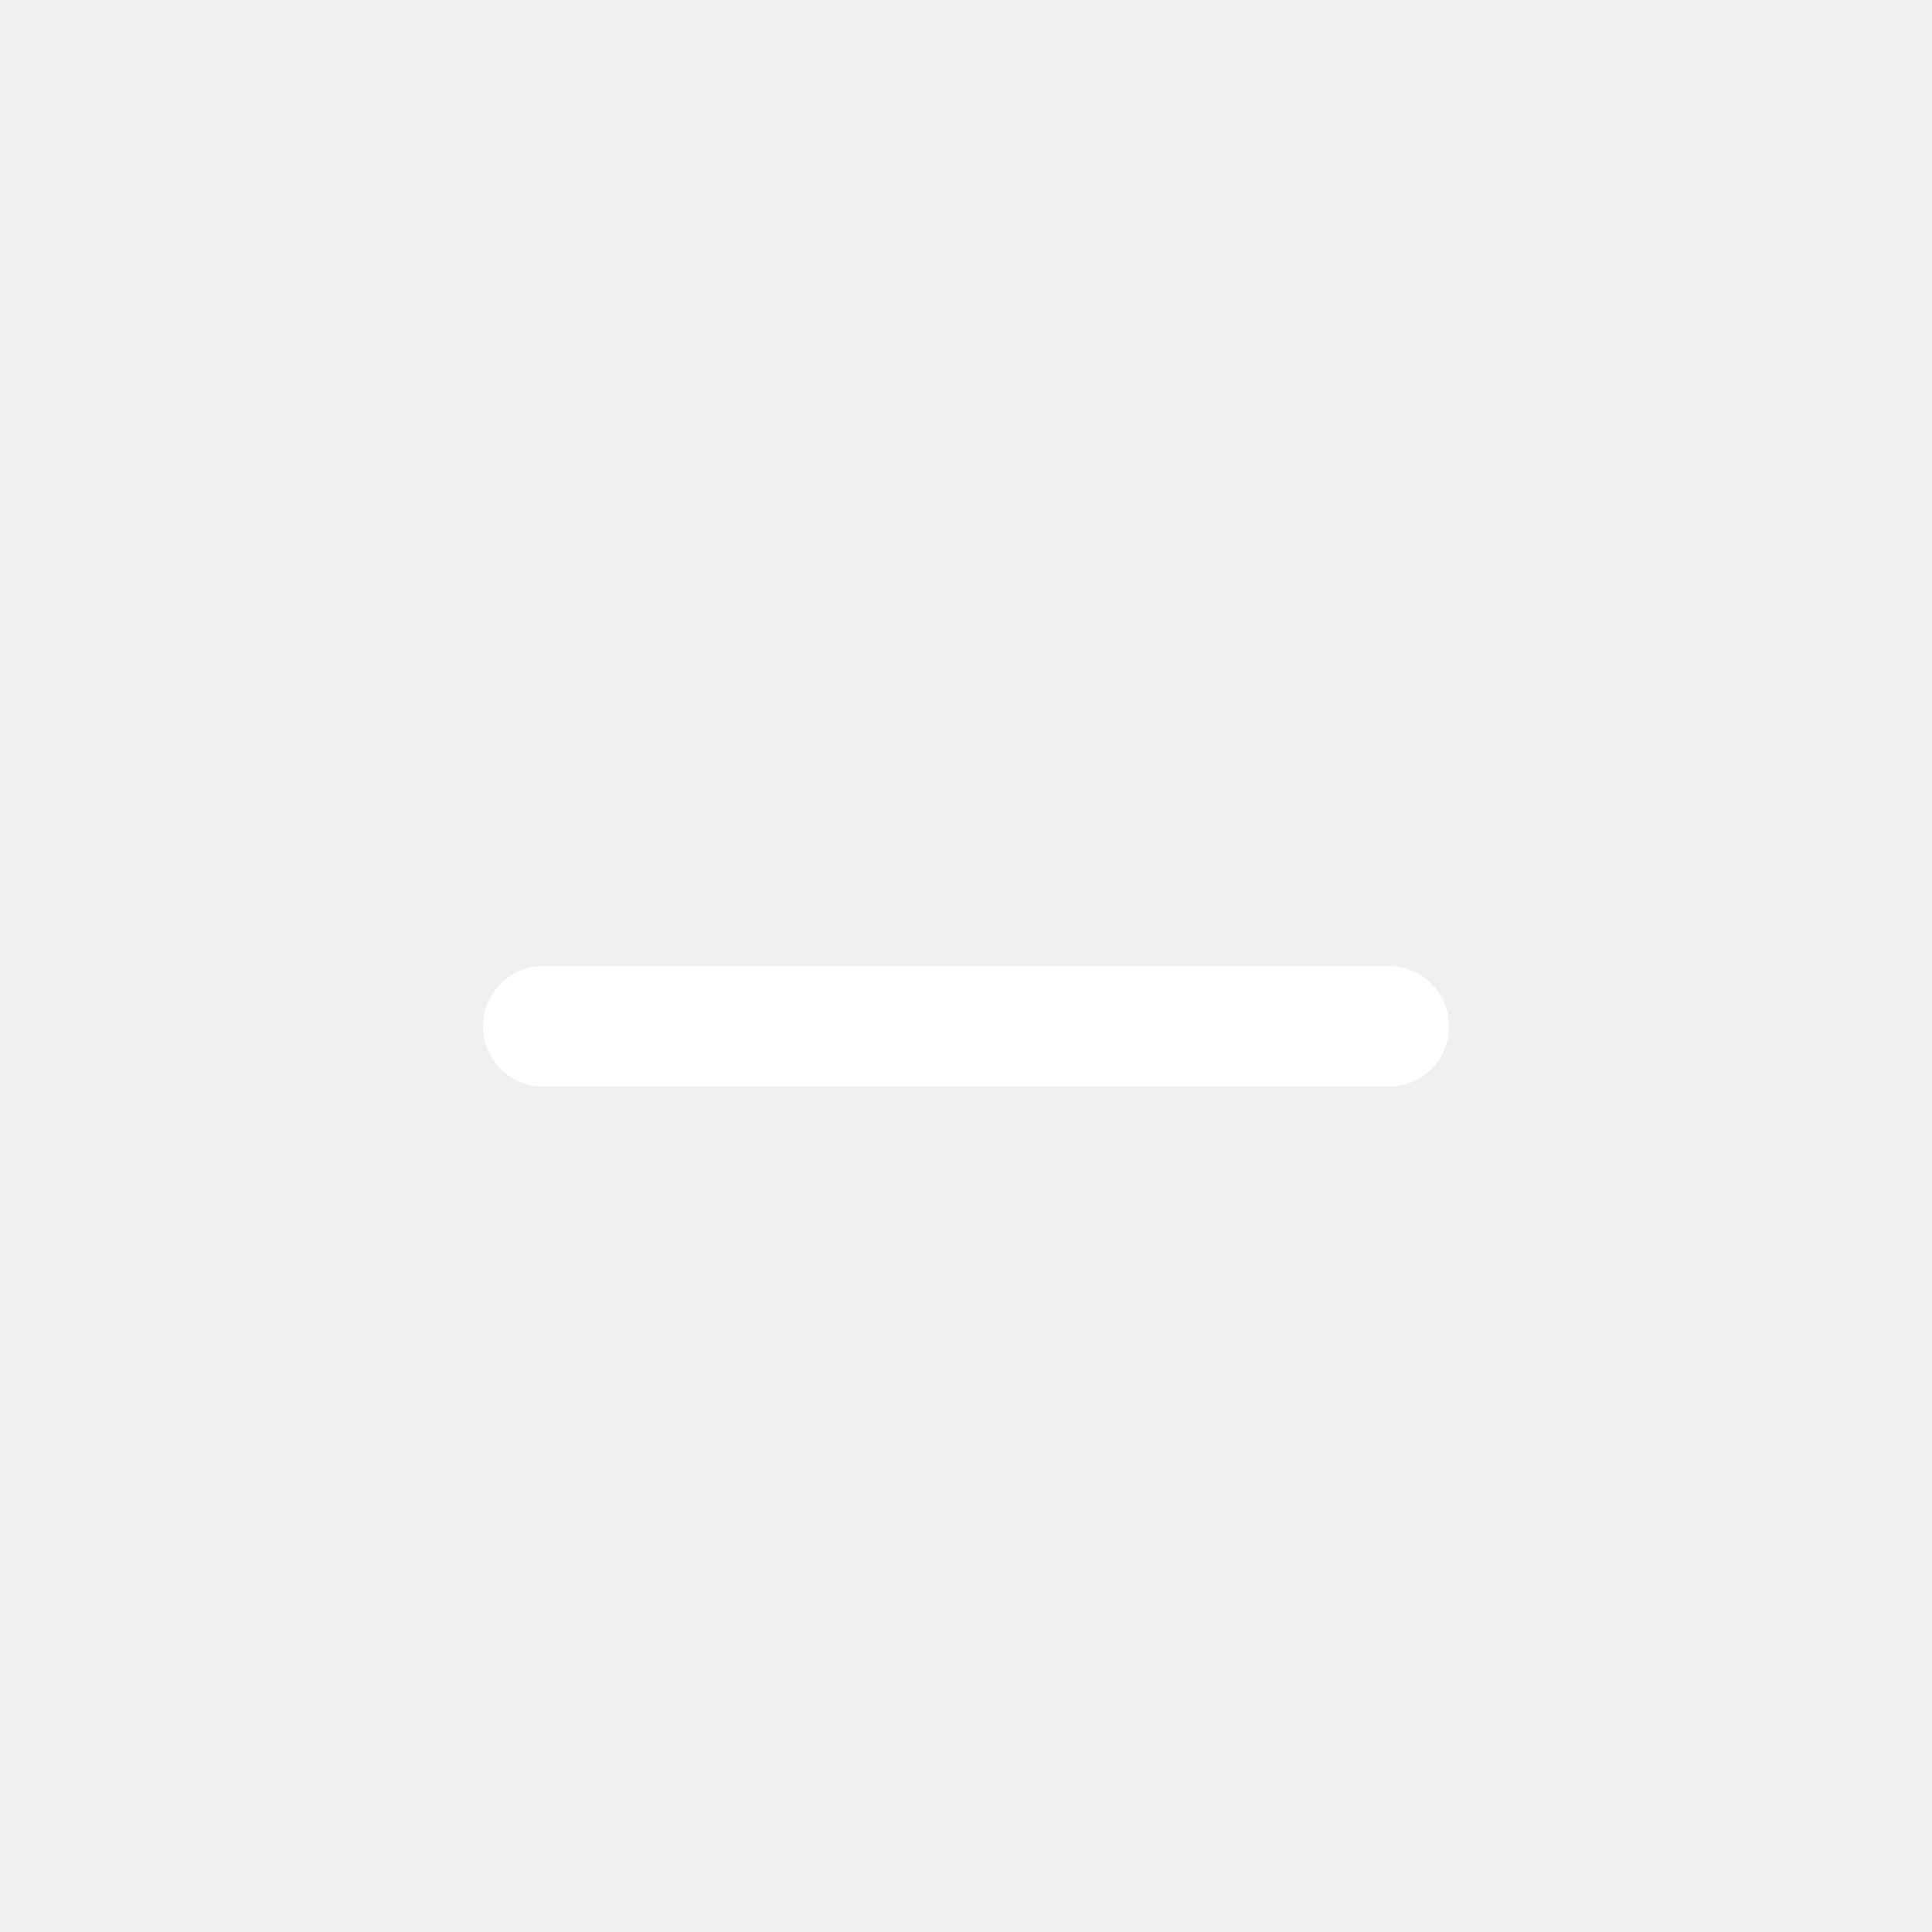
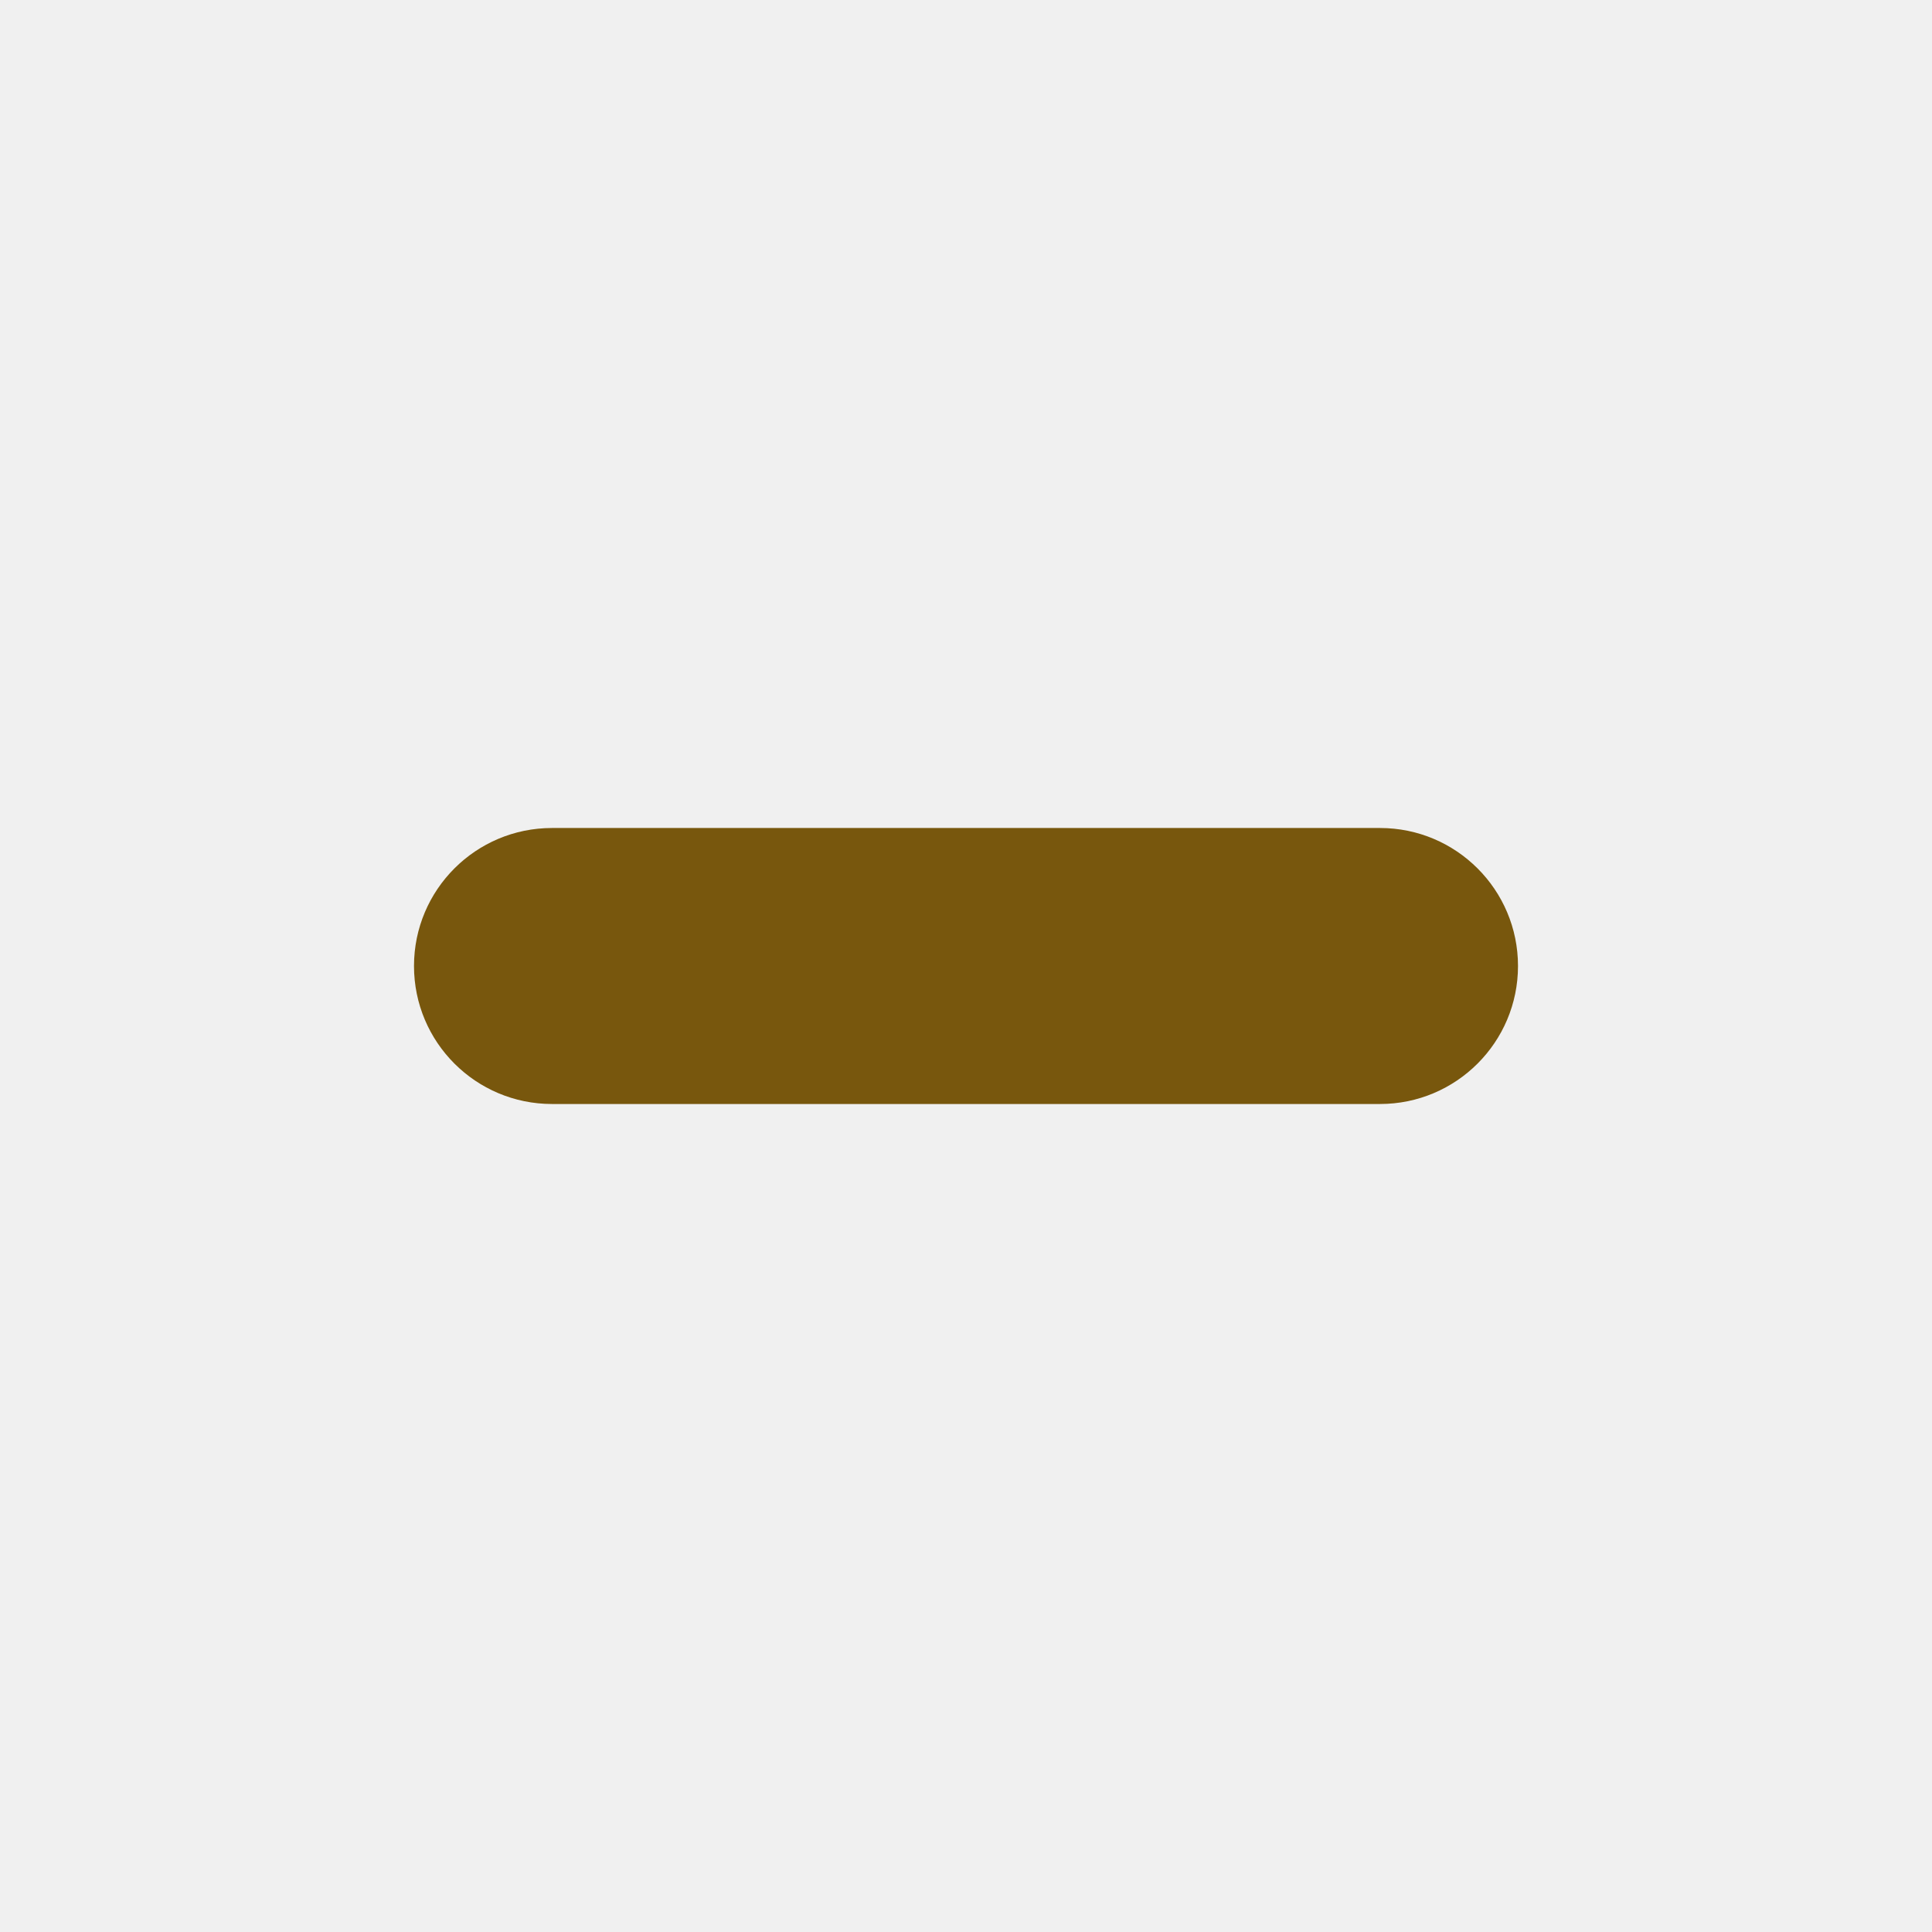
- <svg xmlns="http://www.w3.org/2000/svg" width="16" height="16" viewBox="0 0 16 16" version="1.1" id="svg4">
-   <defs id="defs5" />
-   <rect x="4" y="8" width="8" height="1" rx="0.5" ry="0.5" id="rect2932" style="fill:#ffffff" />
+ <svg xmlns="http://www.w3.org/2000/svg" width="14" height="14" version="1.1" viewBox="0 0 14 14" fill="#78570d" id="svg4">
+   <defs id="defs8" />
+   <rect id="rect1969" ry="1" y="6" x="3" height="2" width="8" />
</svg>
